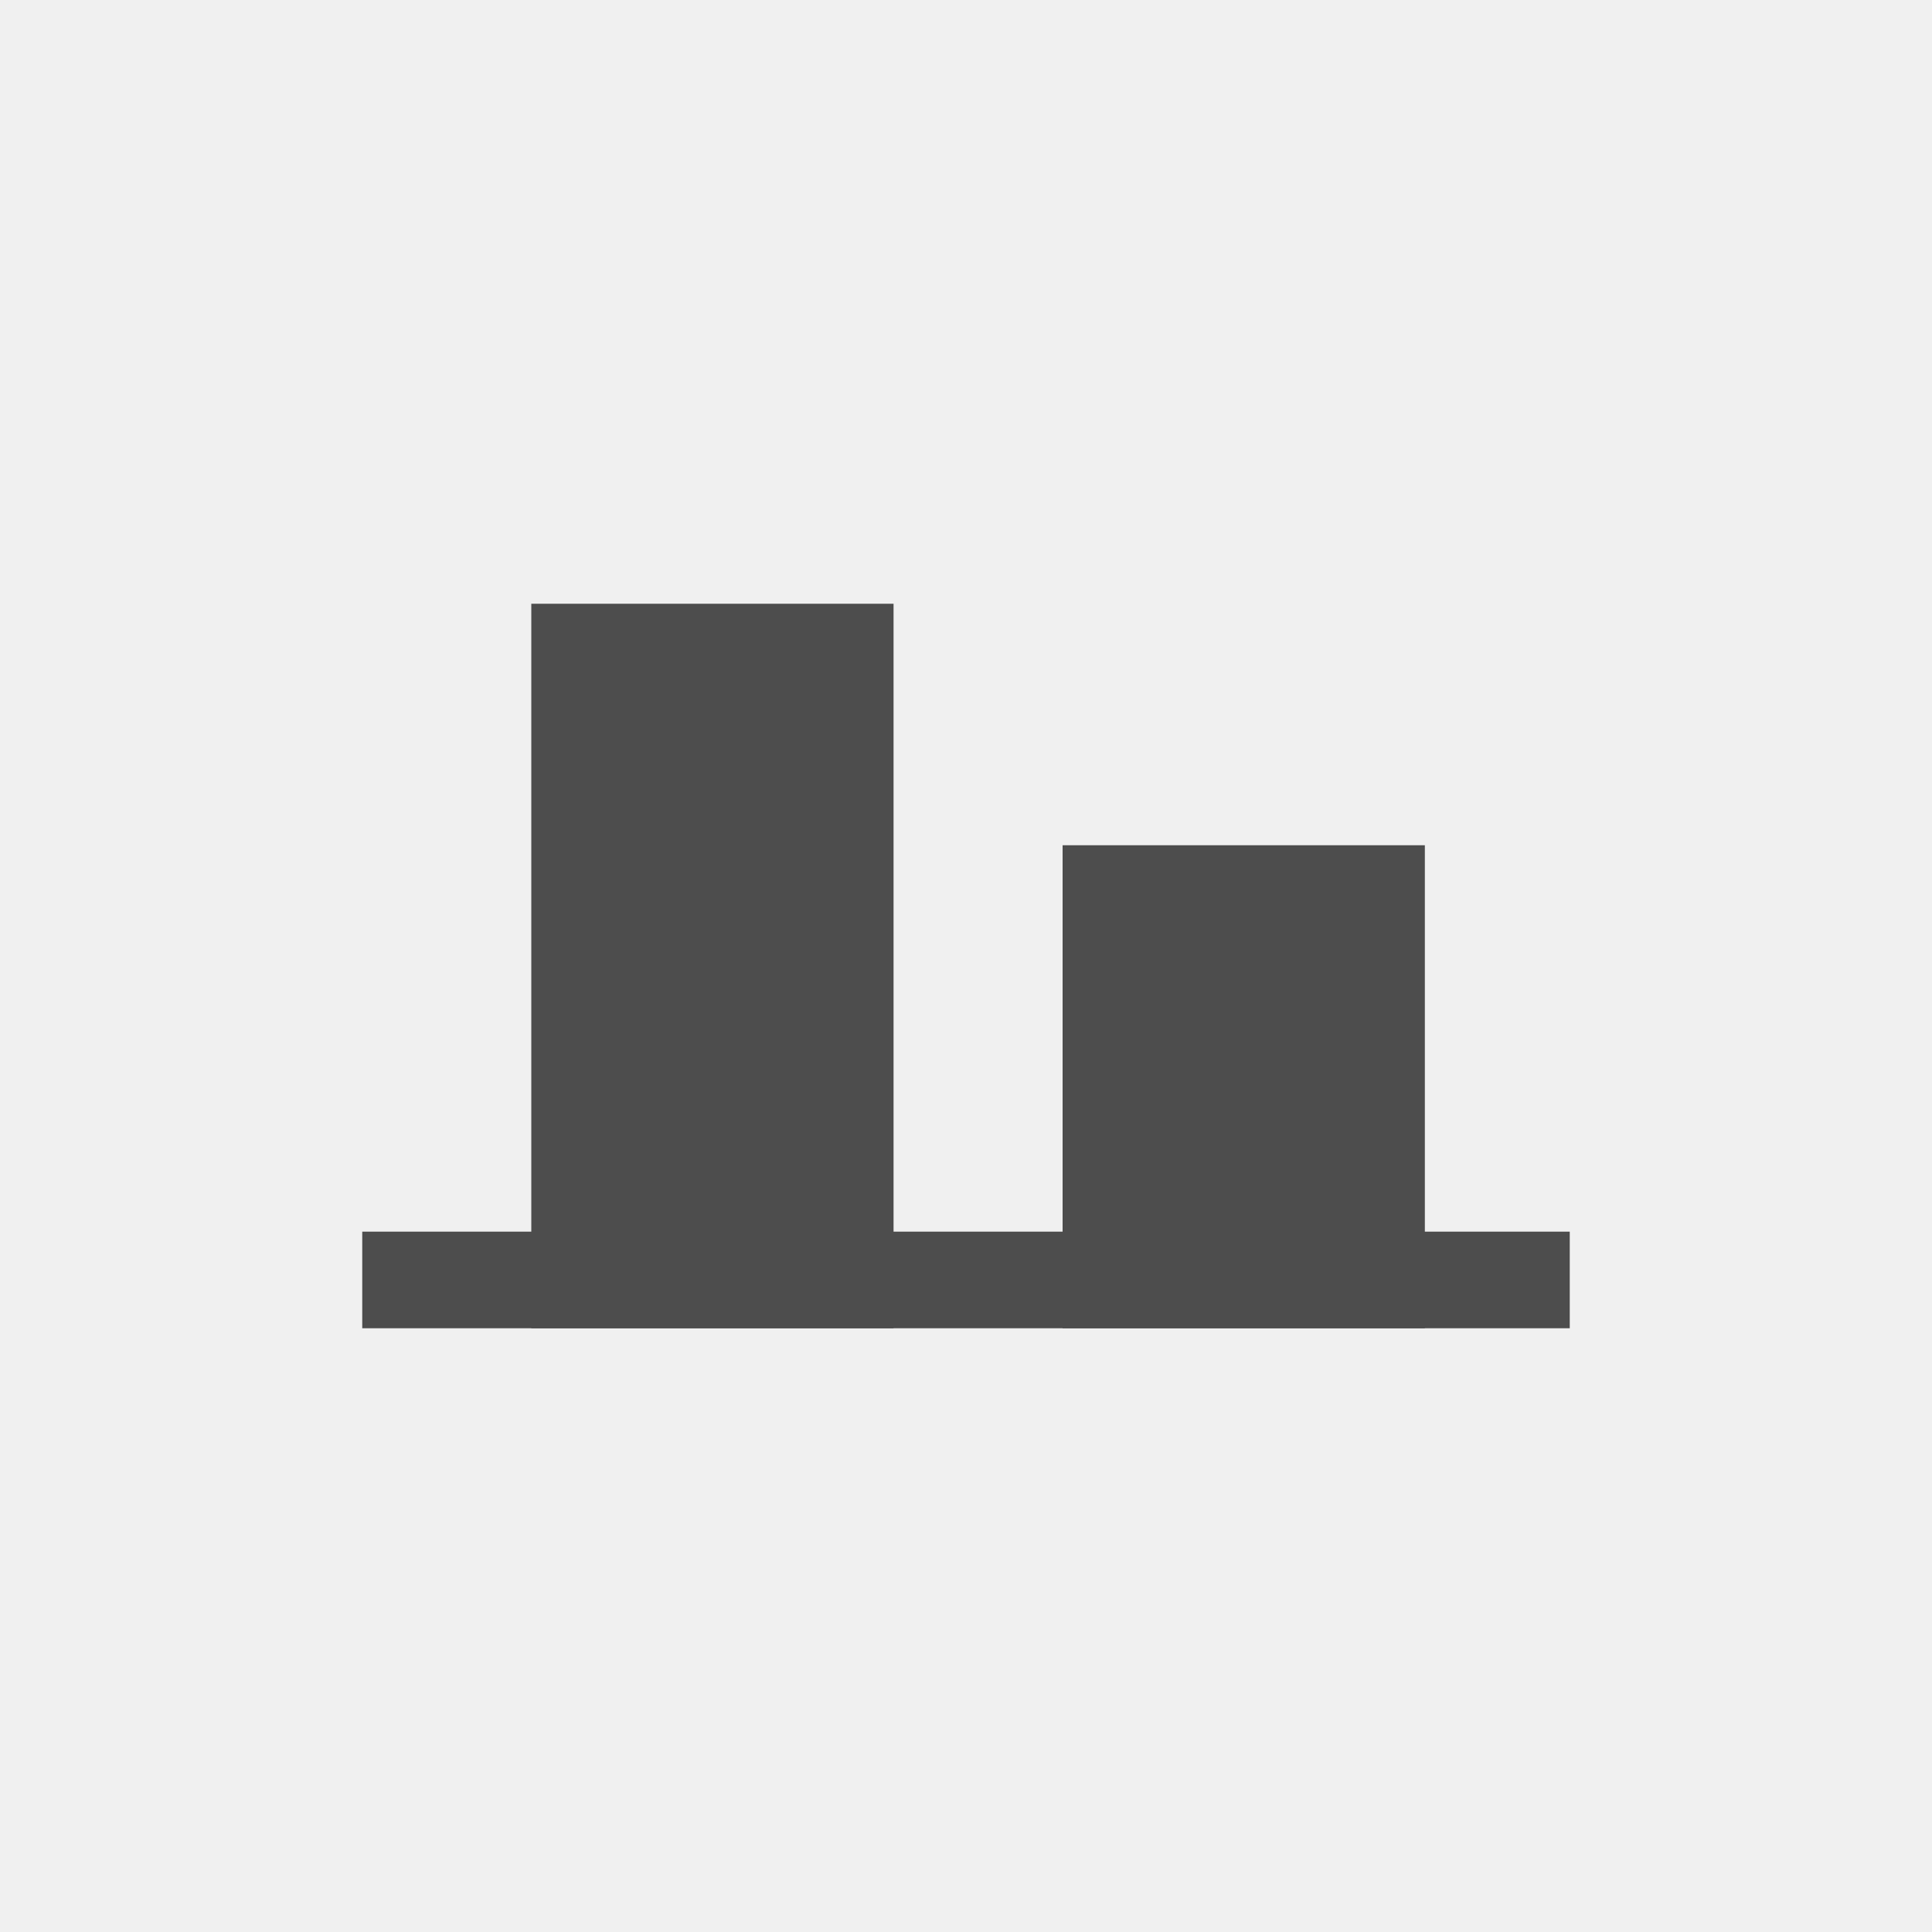
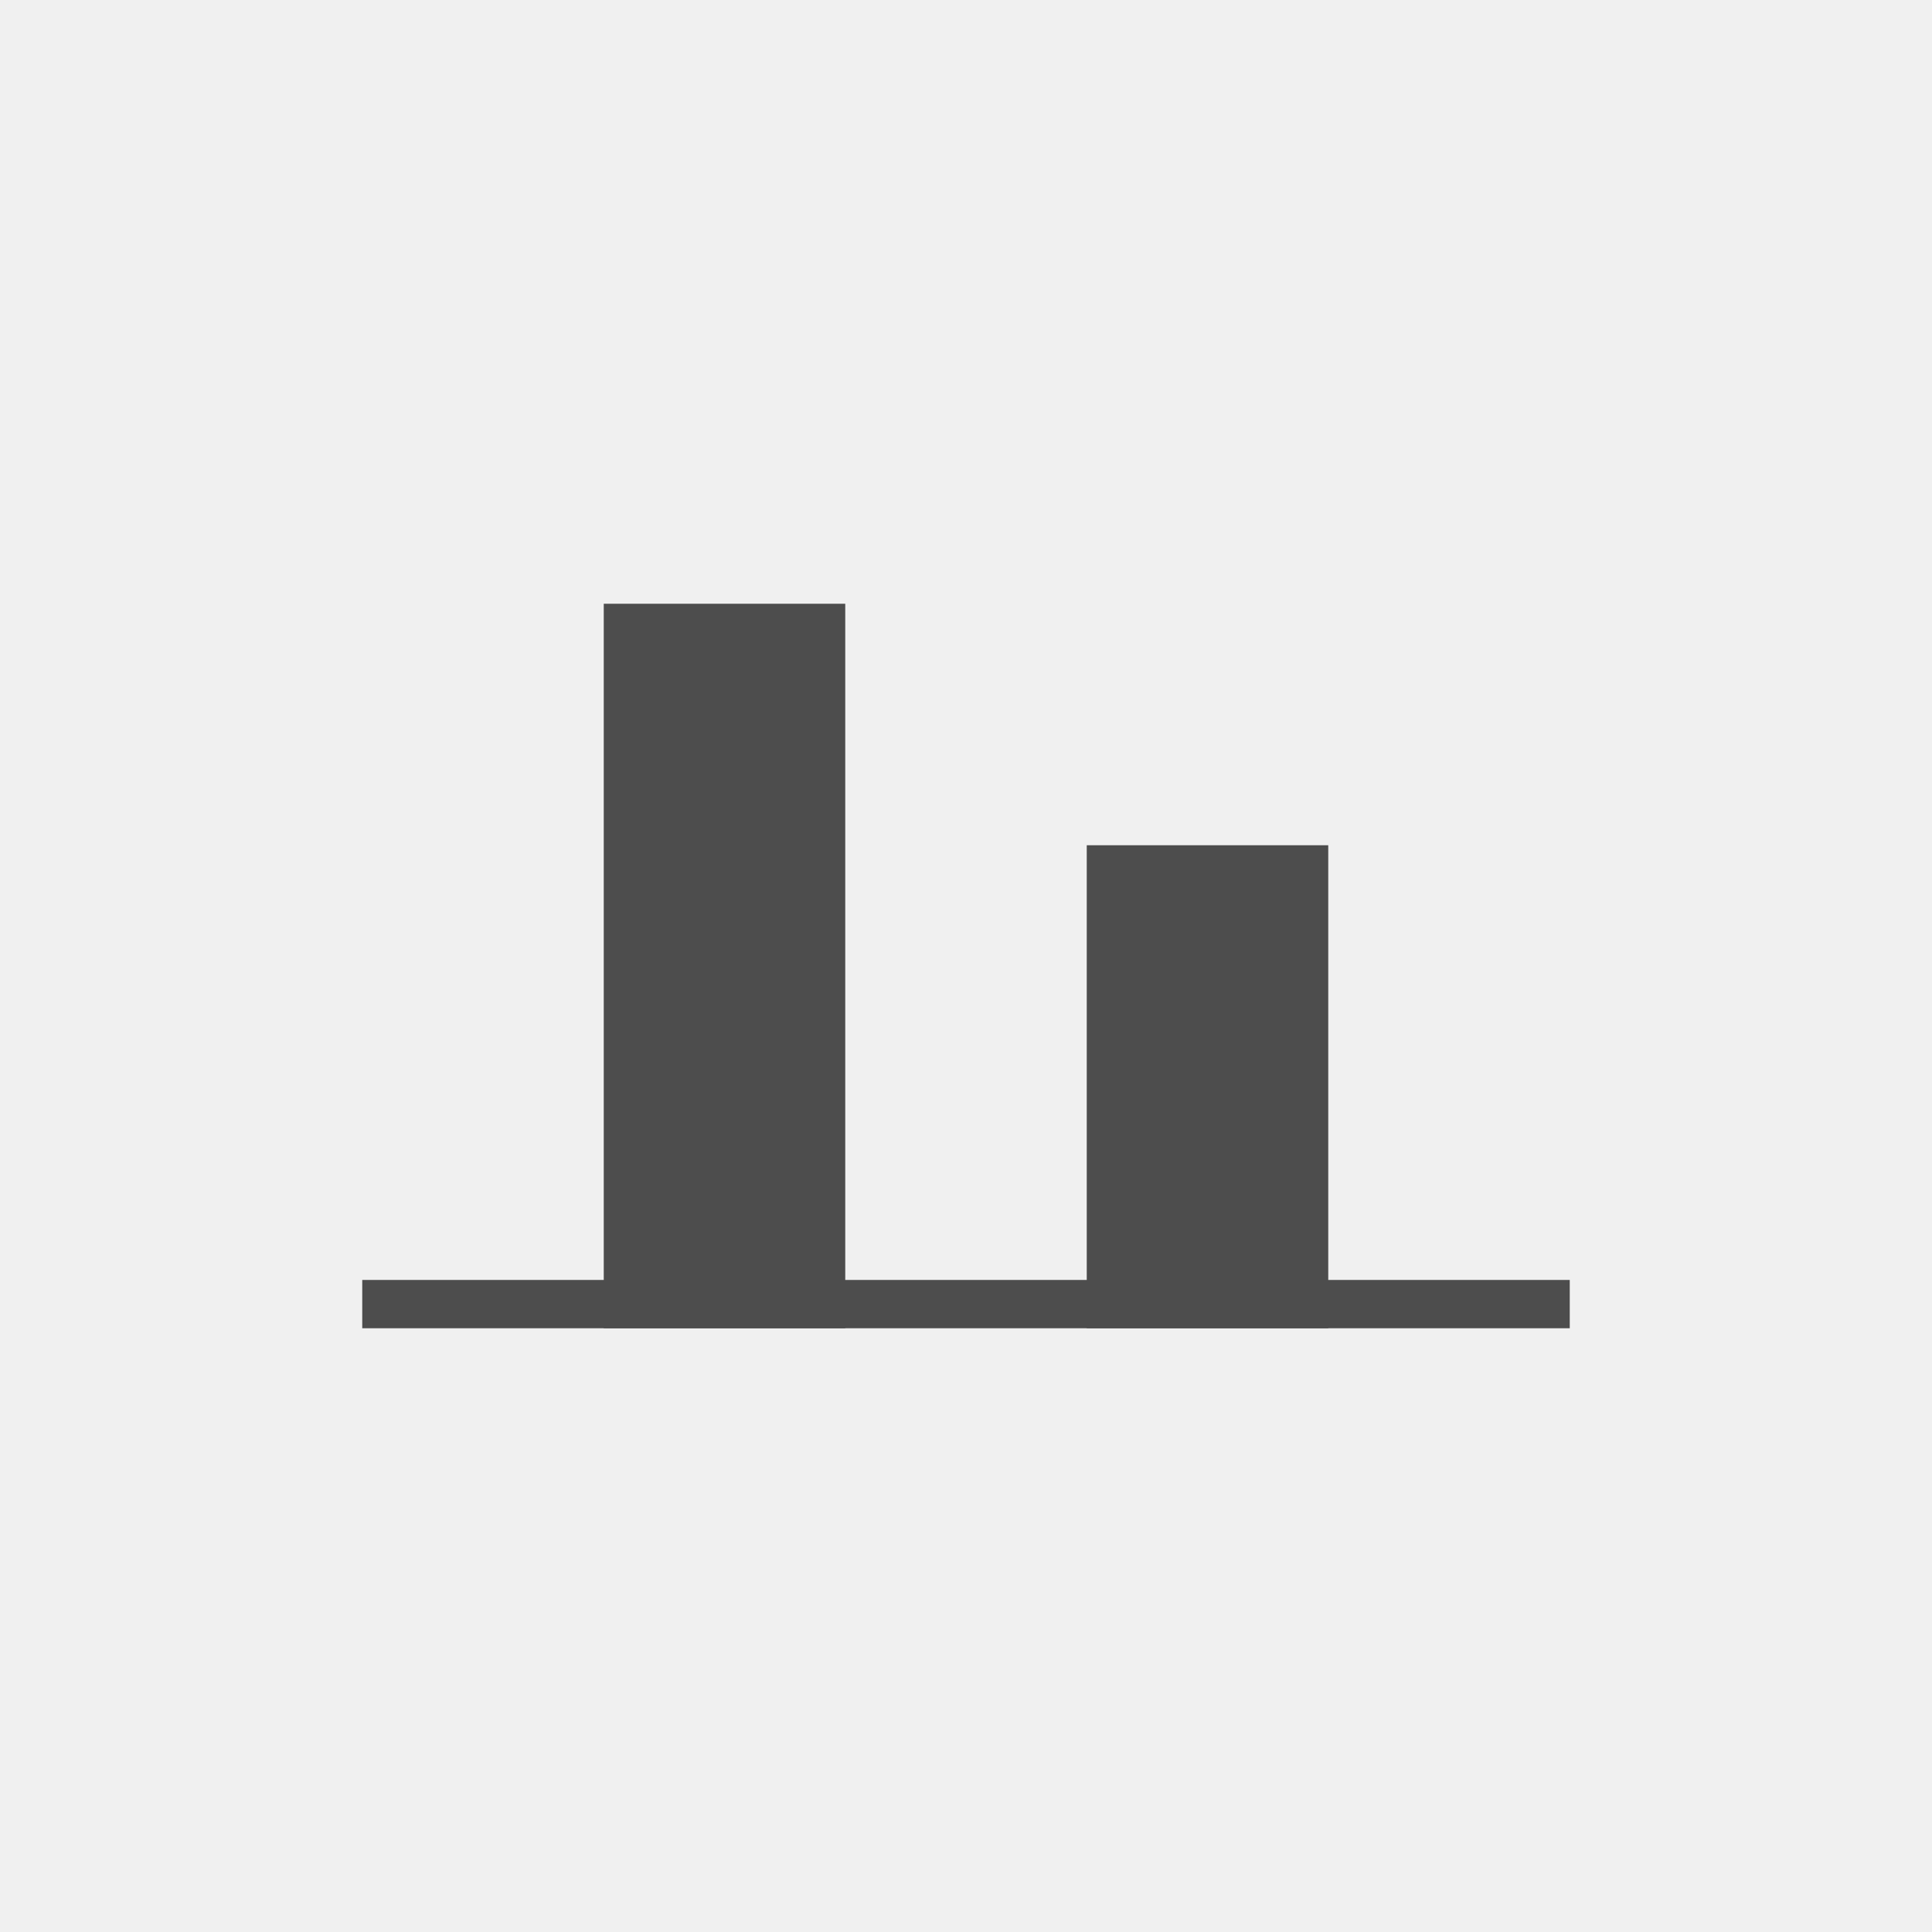
<svg xmlns="http://www.w3.org/2000/svg" width="80" height="80" viewBox="0 0 80 80">
  <g transform="translate(-1 -1)">
    <rect width="80" height="80" transform="translate(1 1)" fill="#f0f0f0" />
    <g transform="translate(0 -4)">
-       <rect width="15" height="30" transform="translate(23 30)" fill="#4d4d4d" />
-       <rect width="15" height="20" transform="translate(45 40)" fill="#4d4d4d" />
-       <rect width="50" height="4" transform="translate(16 56)" fill="#4d4d4d" />
+       <rect width="10" height="30" transform="translate(26 30)" fill="#4d4d4d" />
+       <rect width="10" height="20" transform="translate(46 40)" fill="#4d4d4d" />
+       <rect width="50" height="2" transform="translate(16 58)" fill="#4d4d4d" />
    </g>
  </g>
</svg>
